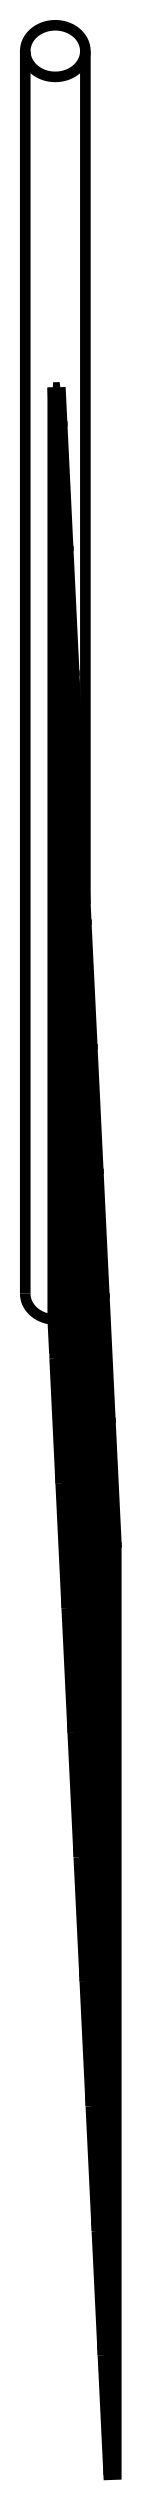
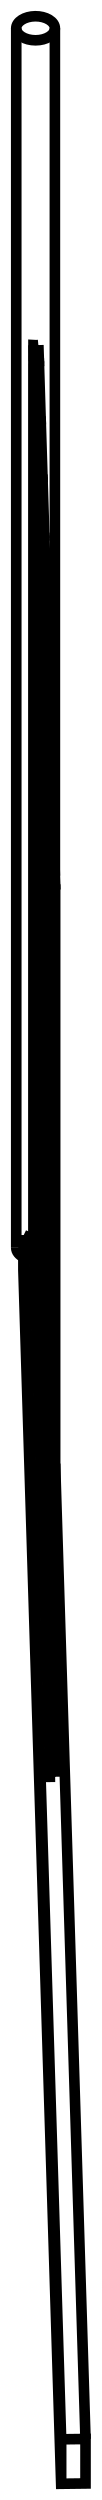
- <svg xmlns="http://www.w3.org/2000/svg" version="1.1" viewBox="-3.265 -48.822 5.604 98.986" fill="none" stroke="black" stroke-width="0.6%" vector-effect="non-scaling-stroke">
-   <path d="M -1.124 -47.821 A 1.19 1.022 360 0 1 0.115 -46.8 A 1.19 1.022 360 0 1 -2.265 -46.8 A 1.19 1.022 360 0 1 -1.124 -47.821 Z" />
-   <path d="M -1.176 3.42 A 1.19 1.022 360 0 1 -2.265 2.402" />
-   <path d="M -1.176 -33.481 L -1.176 3.42 L -1.11 4.766 L -1.11 -32.135 L -0.811 -32.146 L -0.876 -33.492" />
-   <path d="M -1.176 -33.481 A 1.19 1.022 180 0 0 -0.876 -33.492" />
-   <path d="M -1.11 4.766 L -1.1 4.766" />
-   <path d="M -0.811 -31.931 L -0.811 -32.146" />
-   <path d="M -1.176 -33.481 L -1.11 -32.135" />
-   <path d="M 0.811 44.446 L 0.811 7.545 L 1.039 12.263 L 1.339 12.253 L 1.11 7.534 L 0.811 7.545" />
-   <path d="M 1.039 49.165 L 1.039 12.263" />
-   <path d="M 0.811 44.446 L 1.039 49.165 L 1.339 49.154 L 1.339 12.253" />
-   <path d="M 0.572 39.513 L 0.572 2.612 L 0.8 7.33 L 1.1 7.319 L 0.872 2.601 L 0.572 2.612" />
-   <path d="M 0.8 44.231 L 0.8 7.33" />
-   <path d="M 0.572 39.513 L 0.8 44.231 L 0.811 44.231" />
-   <path d="M 1.1 7.534 L 1.1 7.319" />
-   <path d="M 0.333 34.58 L 0.333 -2.322 L 0.561 2.397 L 0.861 2.386 L 0.633 -2.332 L 0.333 -2.322" />
-   <path d="M 0.561 39.298 L 0.561 2.397" />
-   <path d="M 0.333 34.58 L 0.561 39.298 L 0.572 39.298" />
-   <path d="M 0.861 2.601 L 0.861 2.386" />
-   <path d="M 0.094 29.647 L 0.094 -7.255 L 0.323 -2.536 L 0.622 -2.547 L 0.394 -7.265 L 0.094 -7.255" />
-   <path d="M 0.323 34.365 L 0.323 -2.536" />
-   <path d="M 0.094 29.647 L 0.323 34.365 L 0.333 34.365" />
-   <path d="M 0.622 -2.332 L 0.622 -2.547" />
-   <path d="M -0.145 24.713 L -0.145 -12.188 L 0.084 -7.469 L 0.384 -7.48 L 0.155 -12.199 L -0.145 -12.188" />
-   <path d="M 0.084 29.432 L 0.084 -7.469" />
-   <path d="M -0.145 24.713 L 0.084 29.432 L 0.094 29.432" />
-   <path d="M 0.384 -7.265 L 0.384 -7.48" />
-   <path d="M -0.384 19.78 L -0.384 -17.121 L -0.155 -12.402 L 0.145 -12.413 L -0.084 -17.132 L -0.384 -17.121" />
-   <path d="M -0.155 24.499 L -0.155 -12.402" />
-   <path d="M -0.384 19.78 L -0.155 24.499 L -0.145 24.499" />
-   <path d="M 0.145 -12.198 L 0.145 -12.413" />
-   <path d="M -0.622 14.847 L -0.622 -22.054 L -0.394 -17.335 L -0.094 -17.346 L -0.323 -22.065 L -0.622 -22.054" />
-   <path d="M -0.394 19.566 L -0.394 -17.335" />
-   <path d="M -0.622 14.847 L -0.394 19.566 L -0.384 19.565" />
-   <path d="M -0.094 -17.131 L -0.094 -17.346" />
-   <path d="M -0.861 9.914 L -0.861 -26.987 L -0.633 -22.269 L -0.333 -22.279 L -0.561 -26.998 L -0.861 -26.987" />
-   <path d="M -0.633 14.633 L -0.633 -22.269" />
-   <path d="M -0.861 9.914 L -0.633 14.633 L -0.622 14.632" />
-   <path d="M -0.333 -22.064 L -0.333 -22.279" />
-   <path d="M -1.1 4.981 L -1.1 -31.92 L -0.872 -27.202 L -0.572 -27.212 L -0.8 -31.931 L -1.1 -31.92" />
-   <path d="M -0.872 9.7 L -0.872 -27.202" />
-   <path d="M -1.1 4.981 L -0.872 9.7 L -0.861 9.699" />
-   <path d="M -0.572 -26.998 L -0.572 -27.212" />
-   <path d="M -2.265 -46.8 L -2.265 2.402" />
-   <path d="M 0.115 -46.8 L 0.115 -13.021" />
+ <svg xmlns="http://www.w3.org/2000/svg" version="1.1" viewBox="-3.326 -76.486 6.266 153.953" fill="none" stroke="black" stroke-width="0.6%" vector-effect="non-scaling-stroke">
+   <path d="M -1.868 -0.427 L -1.868 0.942 A 1.19 0.741 360 0 1 -2.326 0.358" />
+   <path d="M -1.886 0.933 L -1.886 1.736 L 0.44 76.467 L 1.94 76.449 L 1.94 73.71 L 0.44 73.729 L 0.44 76.467" />
+   <path d="M -1.868 -0.427 L 0.44 73.729" />
+   <path d="M -0.964 -55.236 A 1.19 0.741 360 0 1 -1.264 -55.232 L -1.264 -0.274" />
+   <path d="M -1.868 -0.427 A 1.19 0.741 180 0 0 -1.264 -0.274" />
+   <path d="M -1.16 -75.486 A 1.19 0.741 360 0 1 0.054 -74.745 A 1.19 0.741 360 0 1 -2.326 -74.745 A 1.19 0.741 360 0 1 -1.16 -75.486 Z" />
+   <path d="M -1.228 0.703 L -1.233 0.703 L -1.233 -54.255 L -0.933 -54.259 L -0.964 -55.236" />
+   <path d="M -1.233 0.703 L -1.264 -0.274" />
+   <path d="M 0.07 13.649 L 1.94 73.71" />
+   <path d="M -0.23 32.931 L -0.337 29.506 L -0.337 -25.453 L -0.23 -22.027 L 0.07 -22.031 L -0.037 -25.456 L -0.337 -25.453" />
+   <path d="M 0.07 32.927 L -0.23 32.931 L -0.23 -22.027" />
+   <path d="M -0.341 29.35 L -0.448 25.925 L -0.448 -29.033 L -0.341 -25.608 L -0.041 -25.612 L -0.148 -29.037 L -0.448 -29.033" />
+   <path d="M -0.337 29.35 L -0.341 29.35 L -0.341 -25.608" />
+   <path d="M -0.453 25.769 L -0.559 22.344 L -0.559 -32.614 L -0.453 -29.189 L -0.153 -29.193 L -0.26 -32.618 L -0.559 -32.614" />
+   <path d="M -0.448 25.769 L -0.453 25.769 L -0.453 -29.189" />
+   <path d="M -0.564 22.188 L -0.671 18.763 L -0.671 -36.195 L -0.564 -32.77 L -0.264 -32.773 L -0.371 -36.199 L -0.671 -36.195" />
+   <path d="M -0.559 22.188 L -0.564 22.188 L -0.564 -32.77" />
+   <path d="M -0.676 18.607 L -0.782 15.182 L -0.782 -39.776 L -0.676 -36.351 L -0.376 -36.354 L -0.482 -39.78 L -0.782 -39.776" />
+   <path d="M -0.671 18.607 L -0.676 18.607 L -0.676 -36.351" />
+   <path d="M -0.787 15.027 L -0.894 11.601 L -0.894 -43.357 L -0.787 -39.932 L -0.487 -39.935 L -0.594 -43.36 L -0.894 -43.357" />
+   <path d="M -0.782 15.027 L -0.787 15.027 L -0.787 -39.932" />
+   <path d="M -0.899 11.446 L -1.005 8.021 L -1.005 -46.938 L -0.899 -43.512 L -0.599 -43.516 L -0.705 -46.941 L -1.005 -46.938" />
+   <path d="M -0.894 11.446 L -0.899 11.446 L -0.899 -43.512" />
+   <path d="M -1.01 7.865 L -1.117 4.44 L -1.117 -50.518 L -1.01 -47.093 L -0.71 -47.097 L -0.817 -50.522 L -1.117 -50.518" />
+   <path d="M -1.005 7.865 L -1.01 7.865 L -1.01 -47.093" />
+   <path d="M -1.122 4.284 L -1.228 0.859 L -1.228 -54.099 L -1.122 -50.674 L -0.822 -50.678 L -0.928 -54.103 L -1.228 -54.099" />
+   <path d="M -1.117 4.284 L -1.122 4.284 L -1.122 -50.674" />
+   <path d="M -0.933 -54.103 L -0.933 -54.259" />
+   <path d="M -1.264 -55.232 L -1.233 -54.255" />
+   <path d="M 0.07 32.927 L 0.07 -22.031" />
+   <path d="M -0.041 -25.456 L -0.041 -25.612" />
+   <path d="M -0.153 -29.037 L -0.153 -29.193" />
+   <path d="M -0.264 -32.618 L -0.264 -32.773" />
+   <path d="M -0.376 -36.199 L -0.376 -36.354" />
+   <path d="M -0.487 -39.779 L -0.487 -39.935" />
+   <path d="M -0.599 -43.36 L -0.599 -43.516" />
+   <path d="M -0.71 -46.941 L -0.71 -47.097" />
+   <path d="M -0.822 -50.522 L -0.822 -50.678" />
+   <path d="M -2.326 -74.745 L -2.326 0.358" />
+   <path d="M 0.054 -74.745 L 0.054 -22.56" />
</svg>
